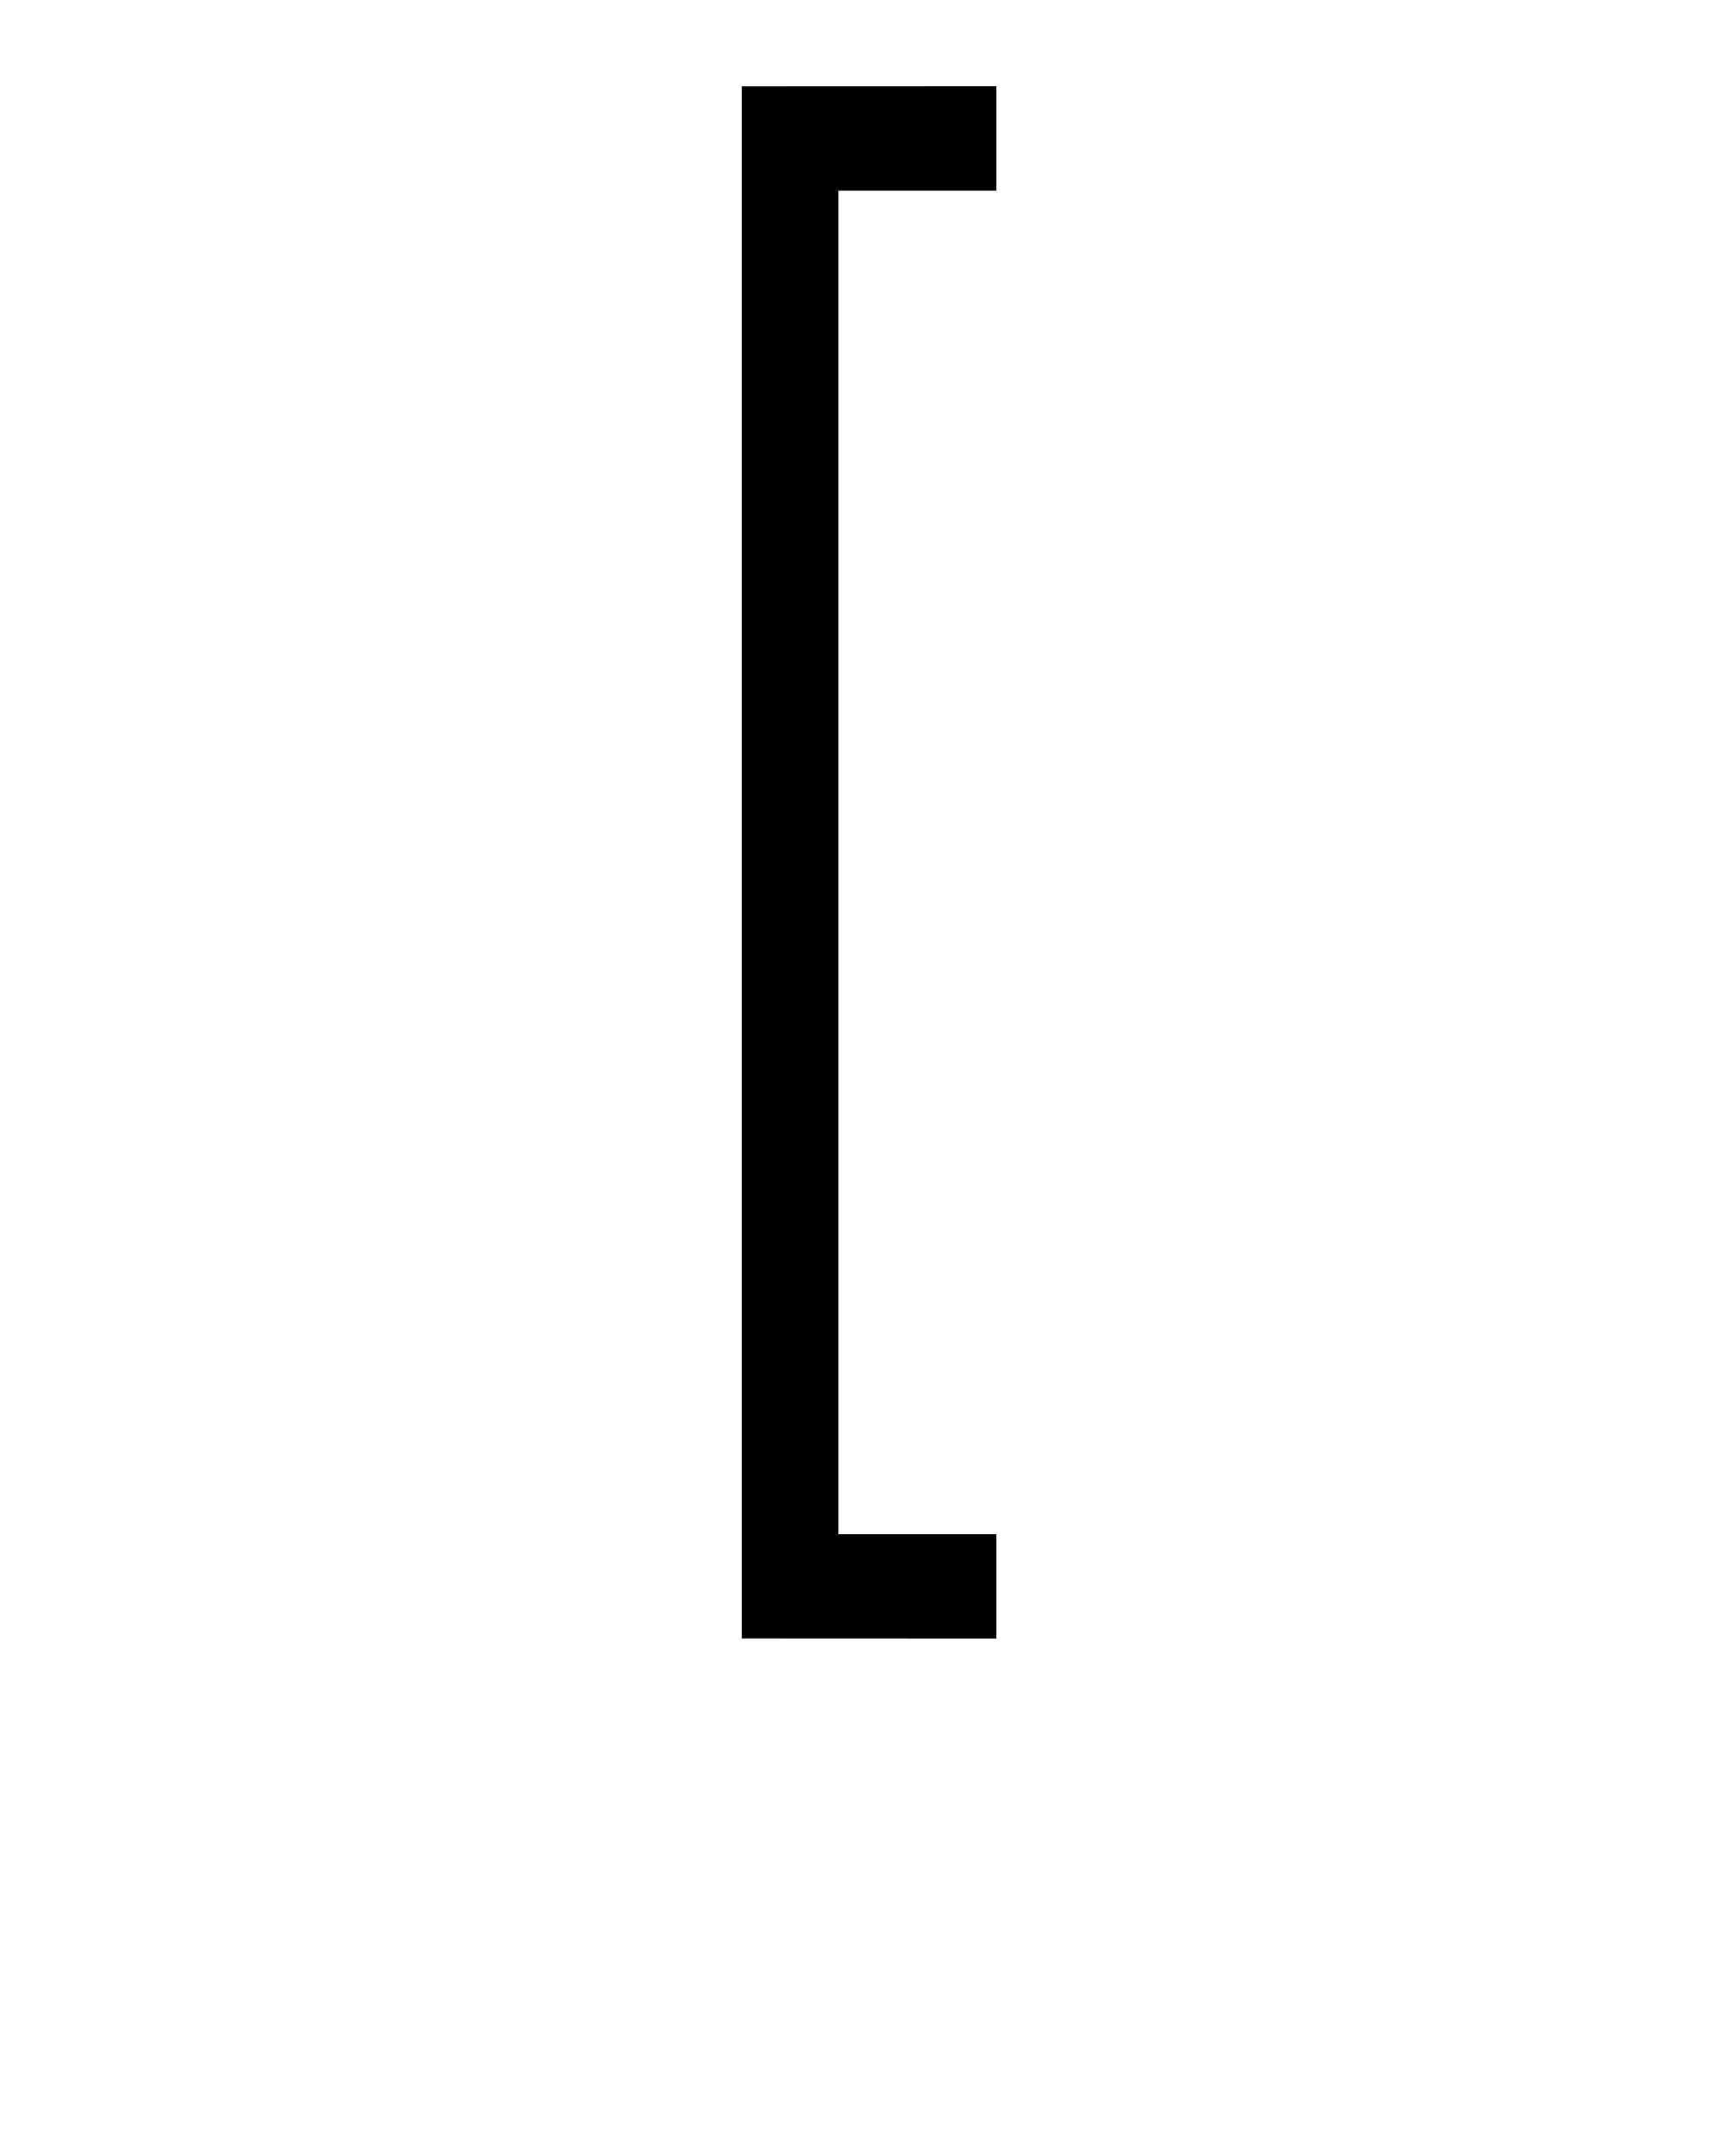
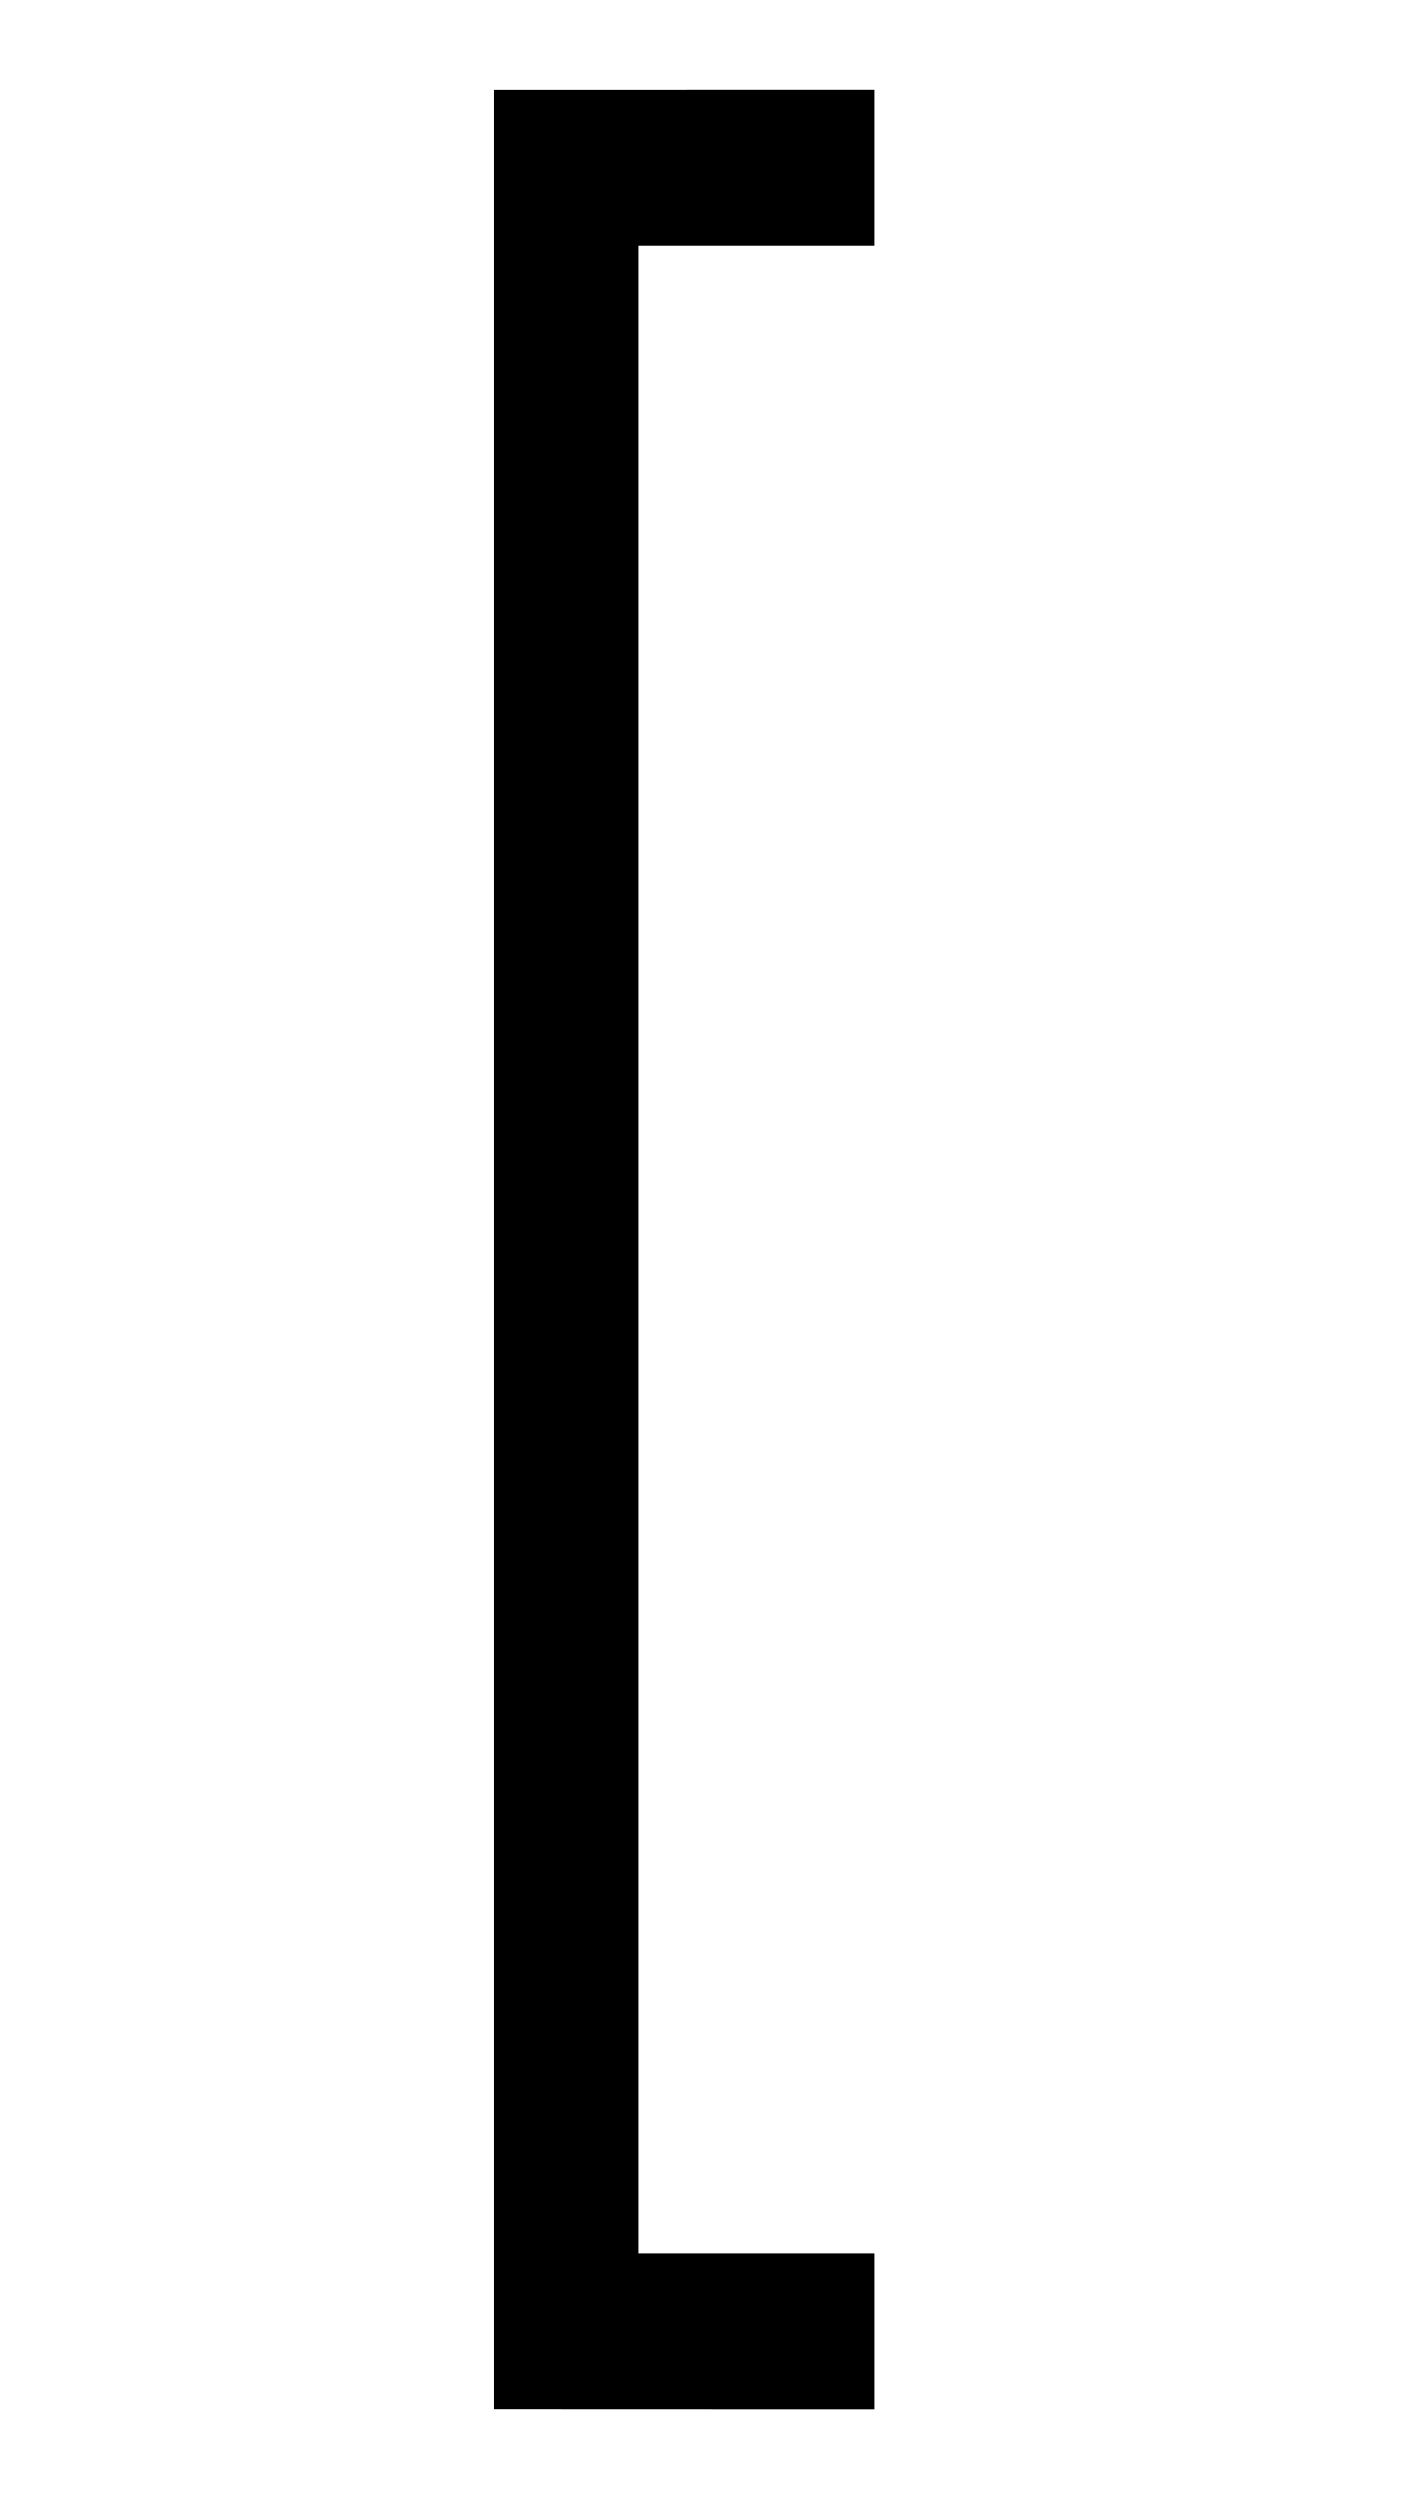
- <svg xmlns="http://www.w3.org/2000/svg" viewBox="0 0 100 125" version="1.1" x="0px" y="0px" id="svg118">
+ <svg xmlns="http://www.w3.org/2000/svg" viewBox="0 0 55 97" version="1.1" x="0px" y="0px" id="svg118" width="55" height="97">
  <defs id="defs134" />
-   <g stroke="none" stroke-width="1" fill="none" fill-rule="evenodd" id="g124">
-     <path d="M43,5 L43,11.052 L52.156,11.052 L52.156,88.949 L43,88.949 L43,95 L44.492,95 C48.643,95 53.936,94.997 57.762,94.994 L57.762,5.006 C53.936,5.003 43.455,5 43,5 L43,5 Z" fill="#000000" transform="translate(50.38088, 50) scale(-1, 1) translate(-50.38088, -50) " id="path126" />
+   <g id="g124" transform="translate(-23.83475,-1.516949)" style="fill:none;fill-rule:evenodd;stroke:none;stroke-width:1">
+     <path d="m 43,5 0,6.052 9.156,0 0,77.897 -9.156,0 L 43,95 l 1.492,0 c 4.151,0 9.444,-0.003 13.269,-0.006 l 0,-89.989 C 53.936,5.003 43.455,5 43,5 l 0,0 z" transform="matrix(-1,0,0,1,100.7618,0)" id="path126" style="fill:#000000" />
  </g>
</svg>
